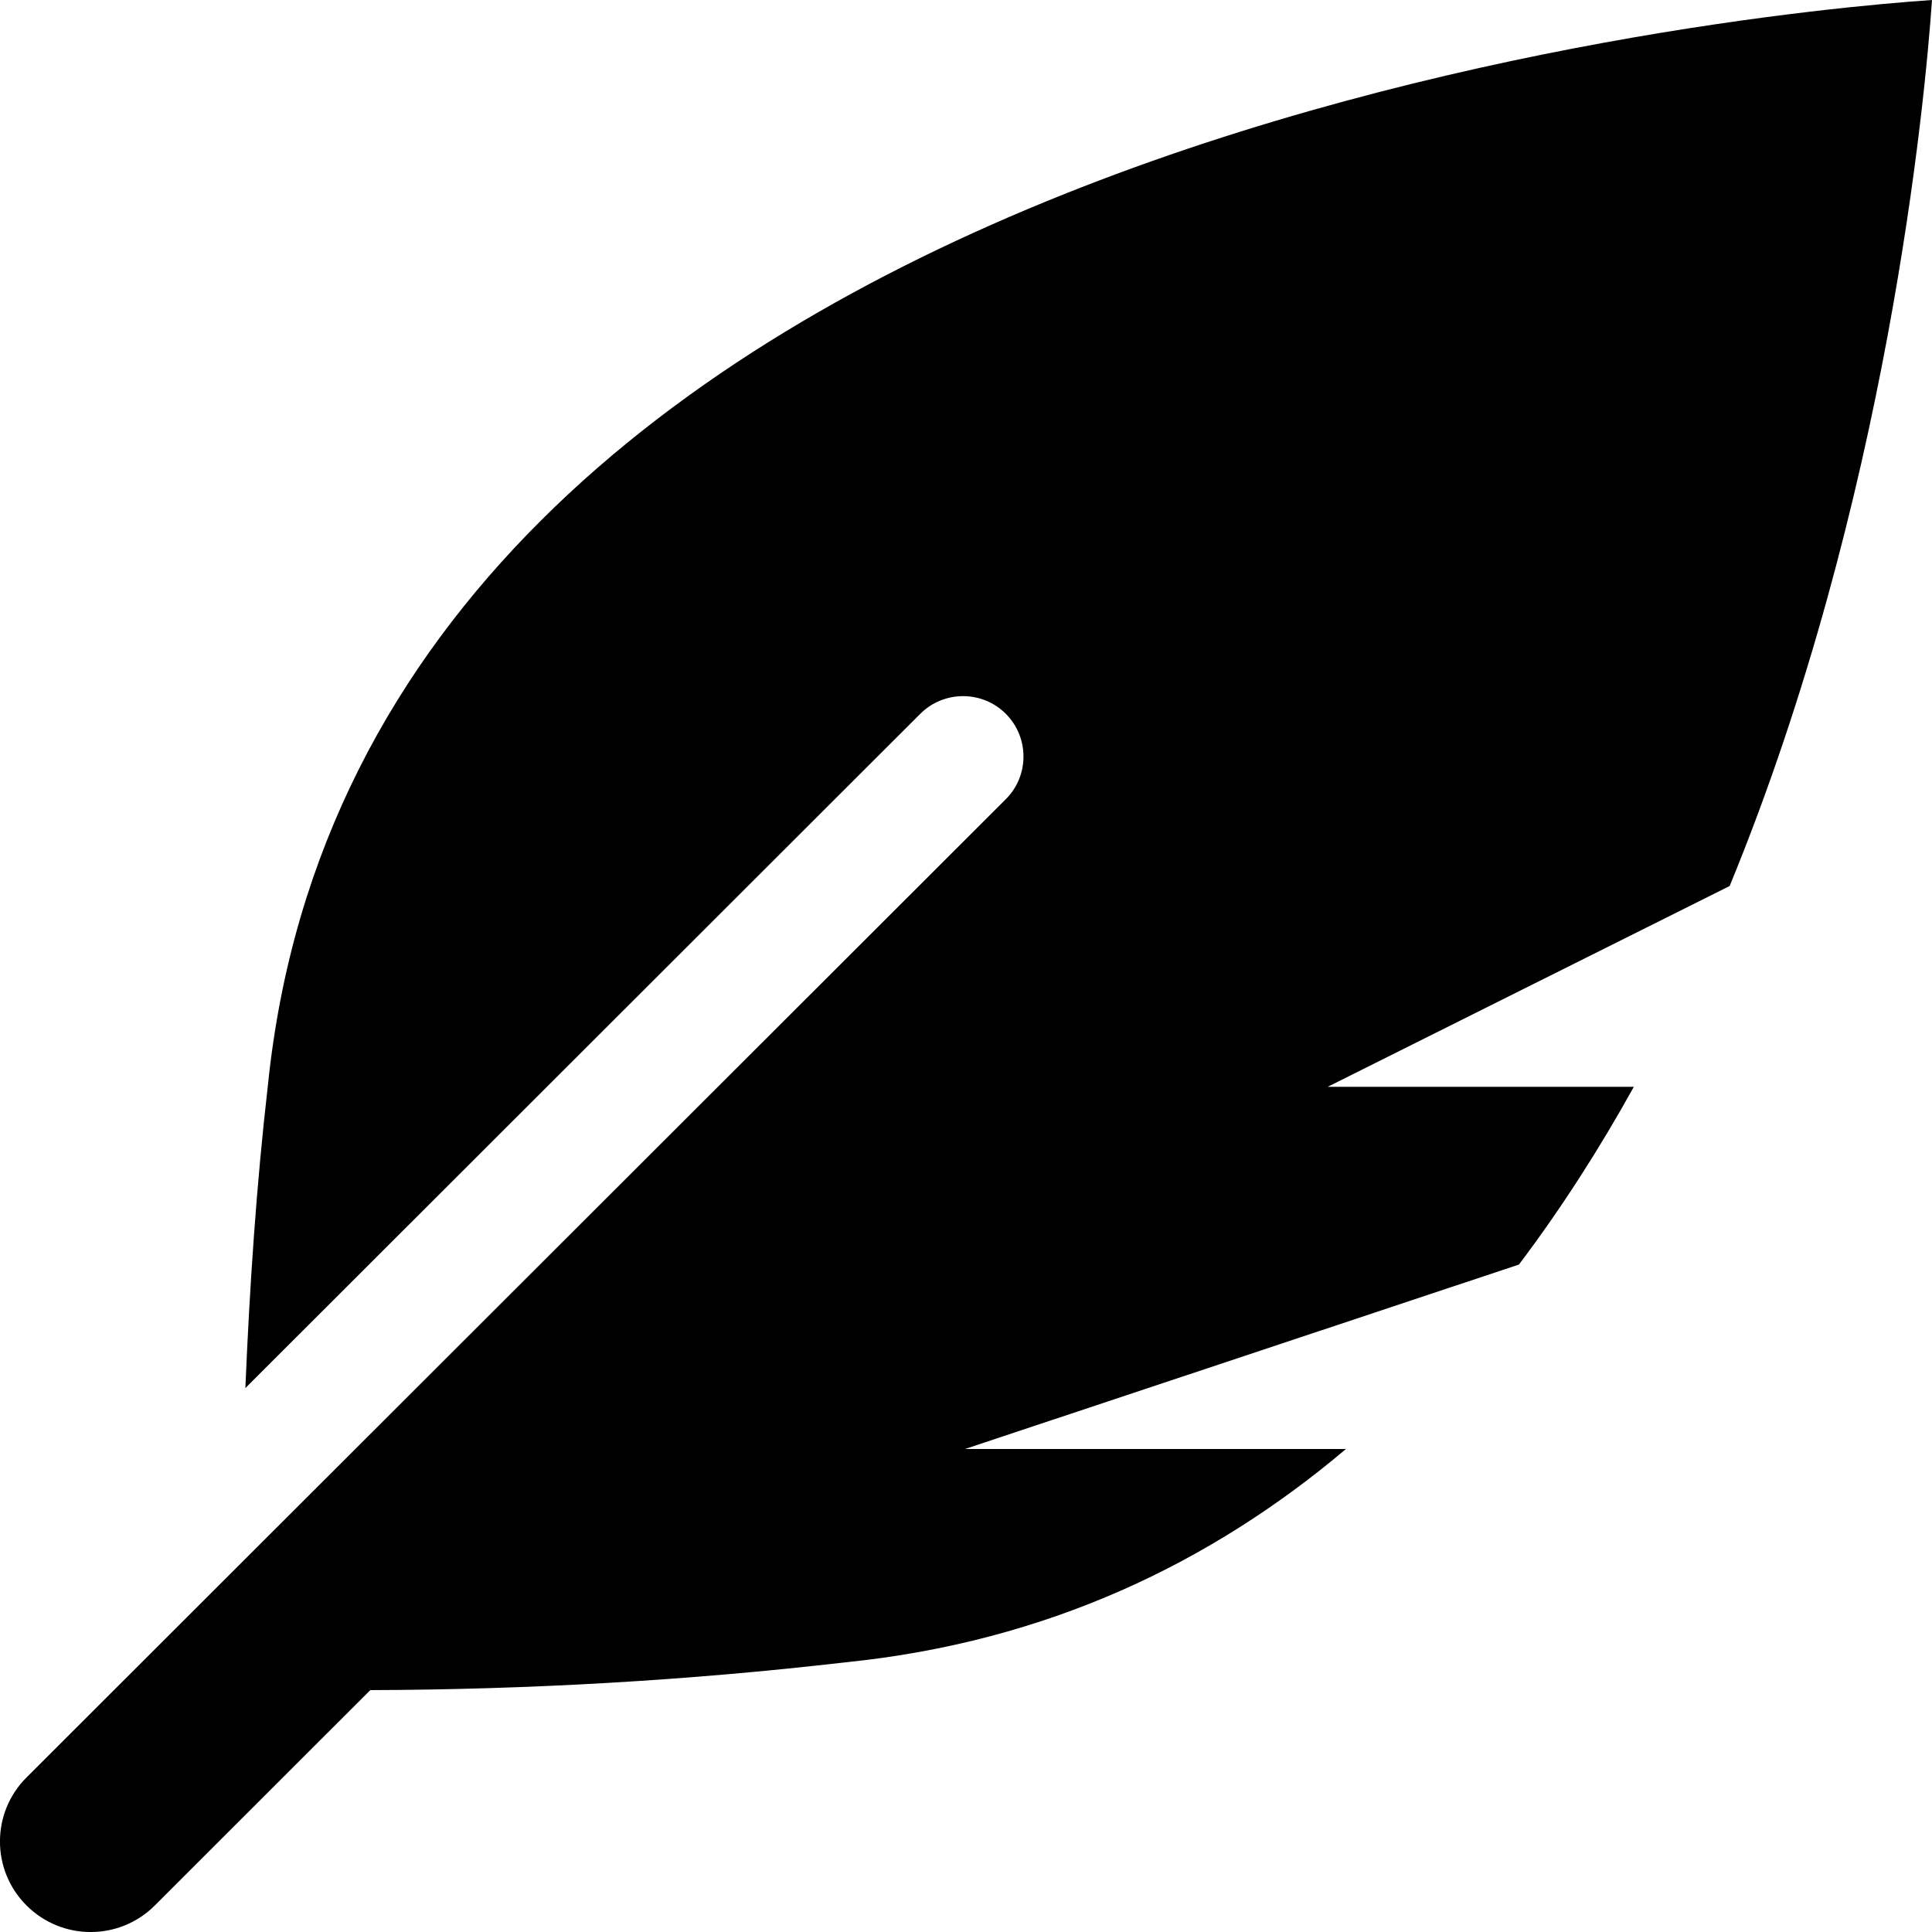
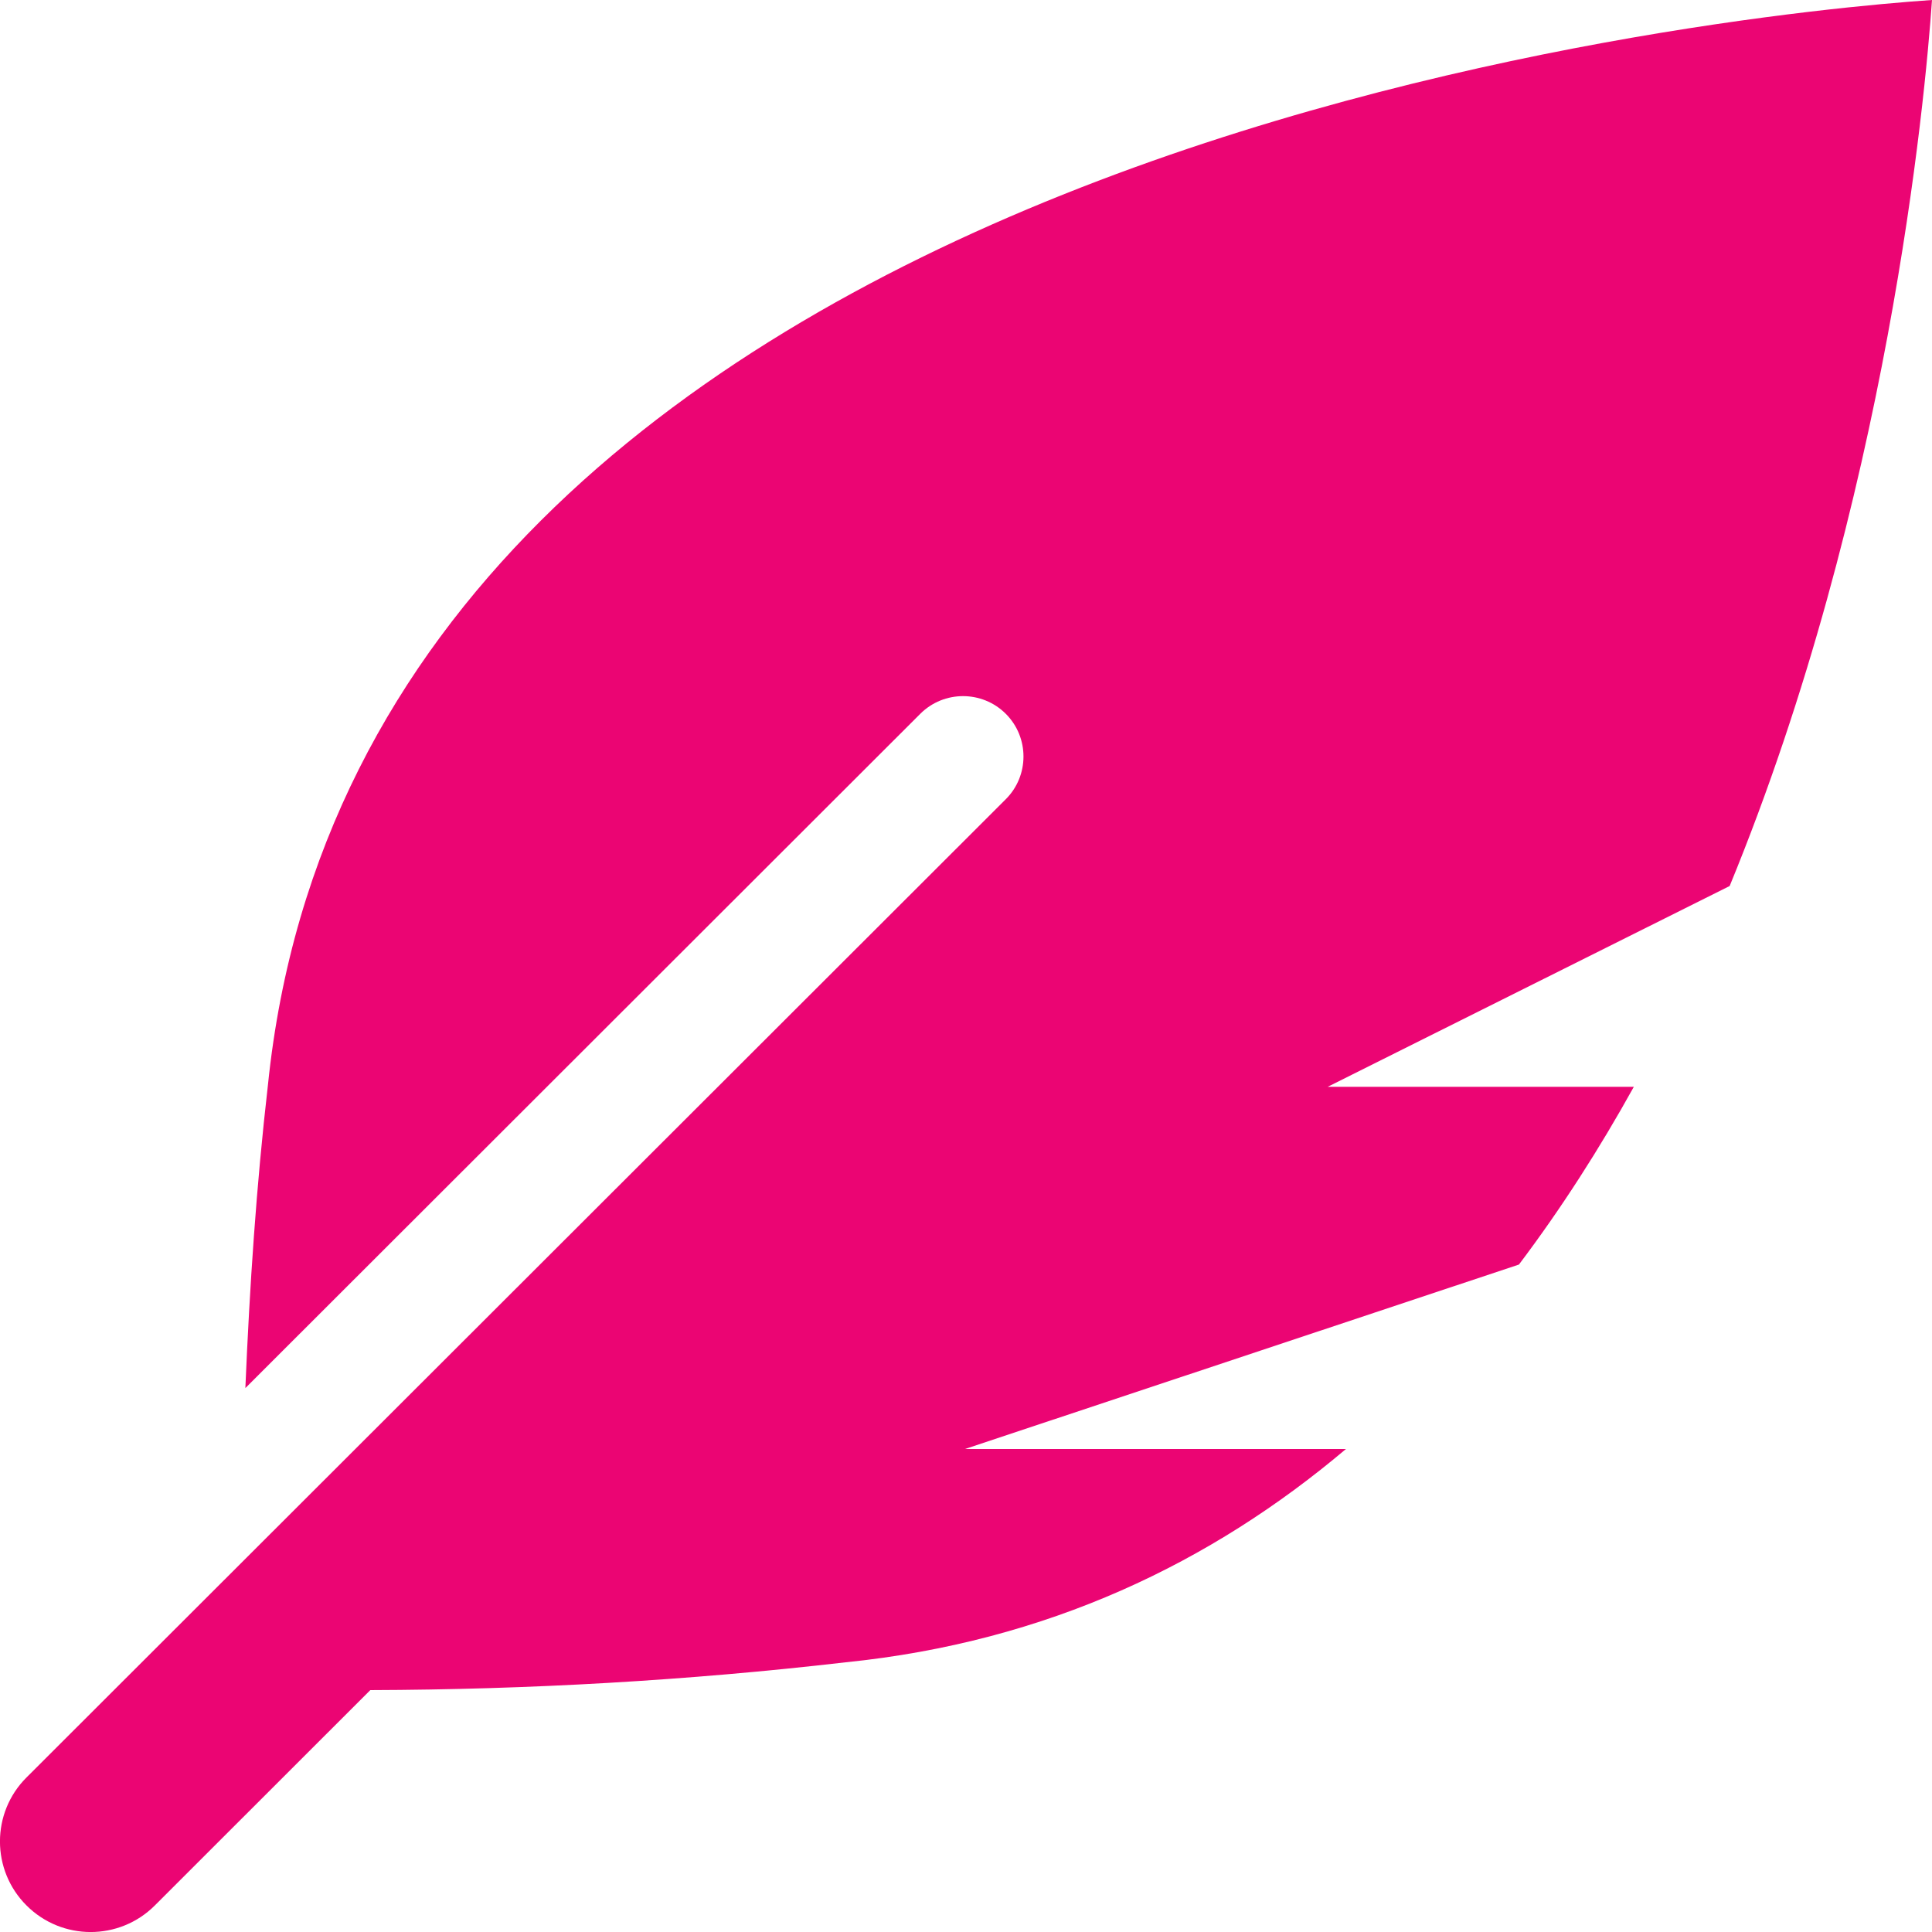
<svg xmlns="http://www.w3.org/2000/svg" width="15" height="15" viewBox="0 0 15 15" fill="#eb0573">
-   <path d="M15 0C13.483 0.104 2.825 1.119 2.08 8.426C1.99 9.207 1.938 9.992 1.905 10.777L7.145 5.542C7.328 5.359 7.626 5.359 7.809 5.542C7.992 5.725 7.992 6.022 7.809 6.205L0.206 13.8C-0.069 14.074 -0.069 14.52 0.206 14.794C0.481 15.069 0.927 15.069 1.202 14.794L2.875 13.122C4.108 13.118 5.341 13.048 6.566 12.906C8.132 12.747 9.408 12.131 10.45 11.25H7.492L11.793 9.818C12.122 9.382 12.419 8.918 12.685 8.438H10.308L13.429 6.879C14.657 3.892 14.947 0.769 15 0Z" fill="black" />
+   <path d="M15 0C13.483 0.104 2.825 1.119 2.08 8.426C1.99 9.207 1.938 9.992 1.905 10.777L7.145 5.542C7.328 5.359 7.626 5.359 7.809 5.542C7.992 5.725 7.992 6.022 7.809 6.205L0.206 13.8C-0.069 14.074 -0.069 14.52 0.206 14.794C0.481 15.069 0.927 15.069 1.202 14.794L2.875 13.122C4.108 13.118 5.341 13.048 6.566 12.906C8.132 12.747 9.408 12.131 10.45 11.25H7.492L11.793 9.818C12.122 9.382 12.419 8.918 12.685 8.438H10.308L13.429 6.879C14.657 3.892 14.947 0.769 15 0Z" />
</svg>
